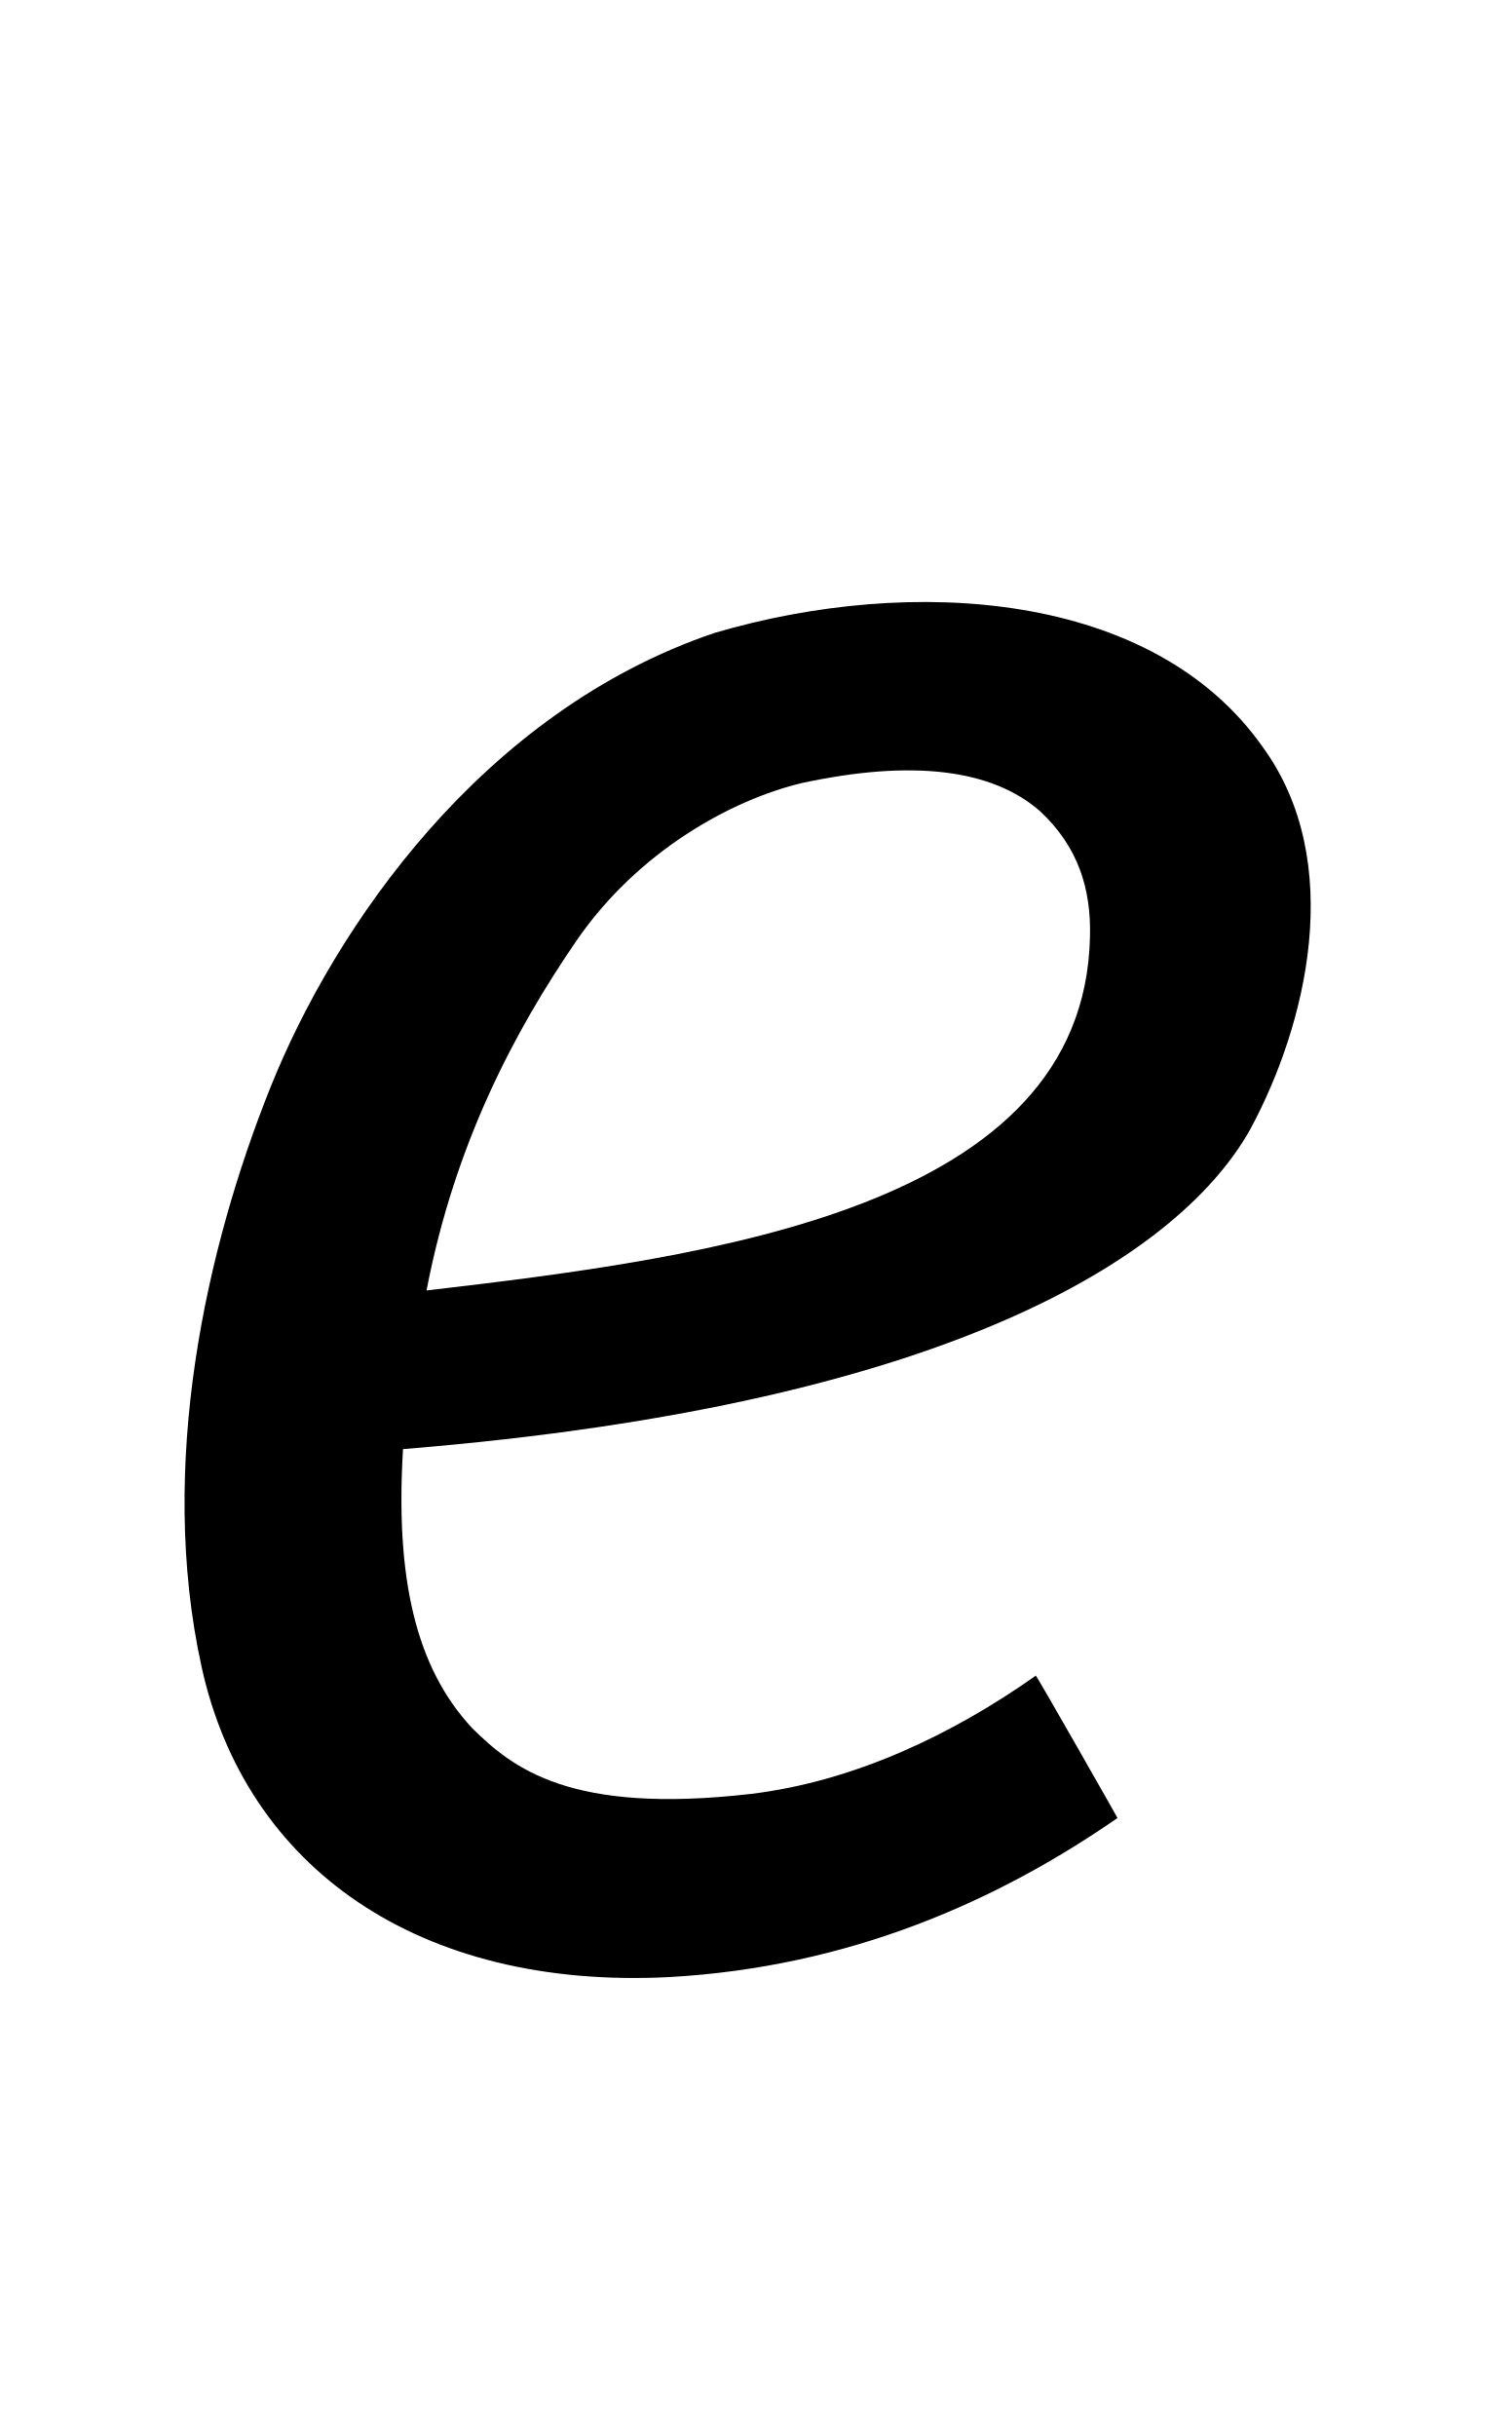
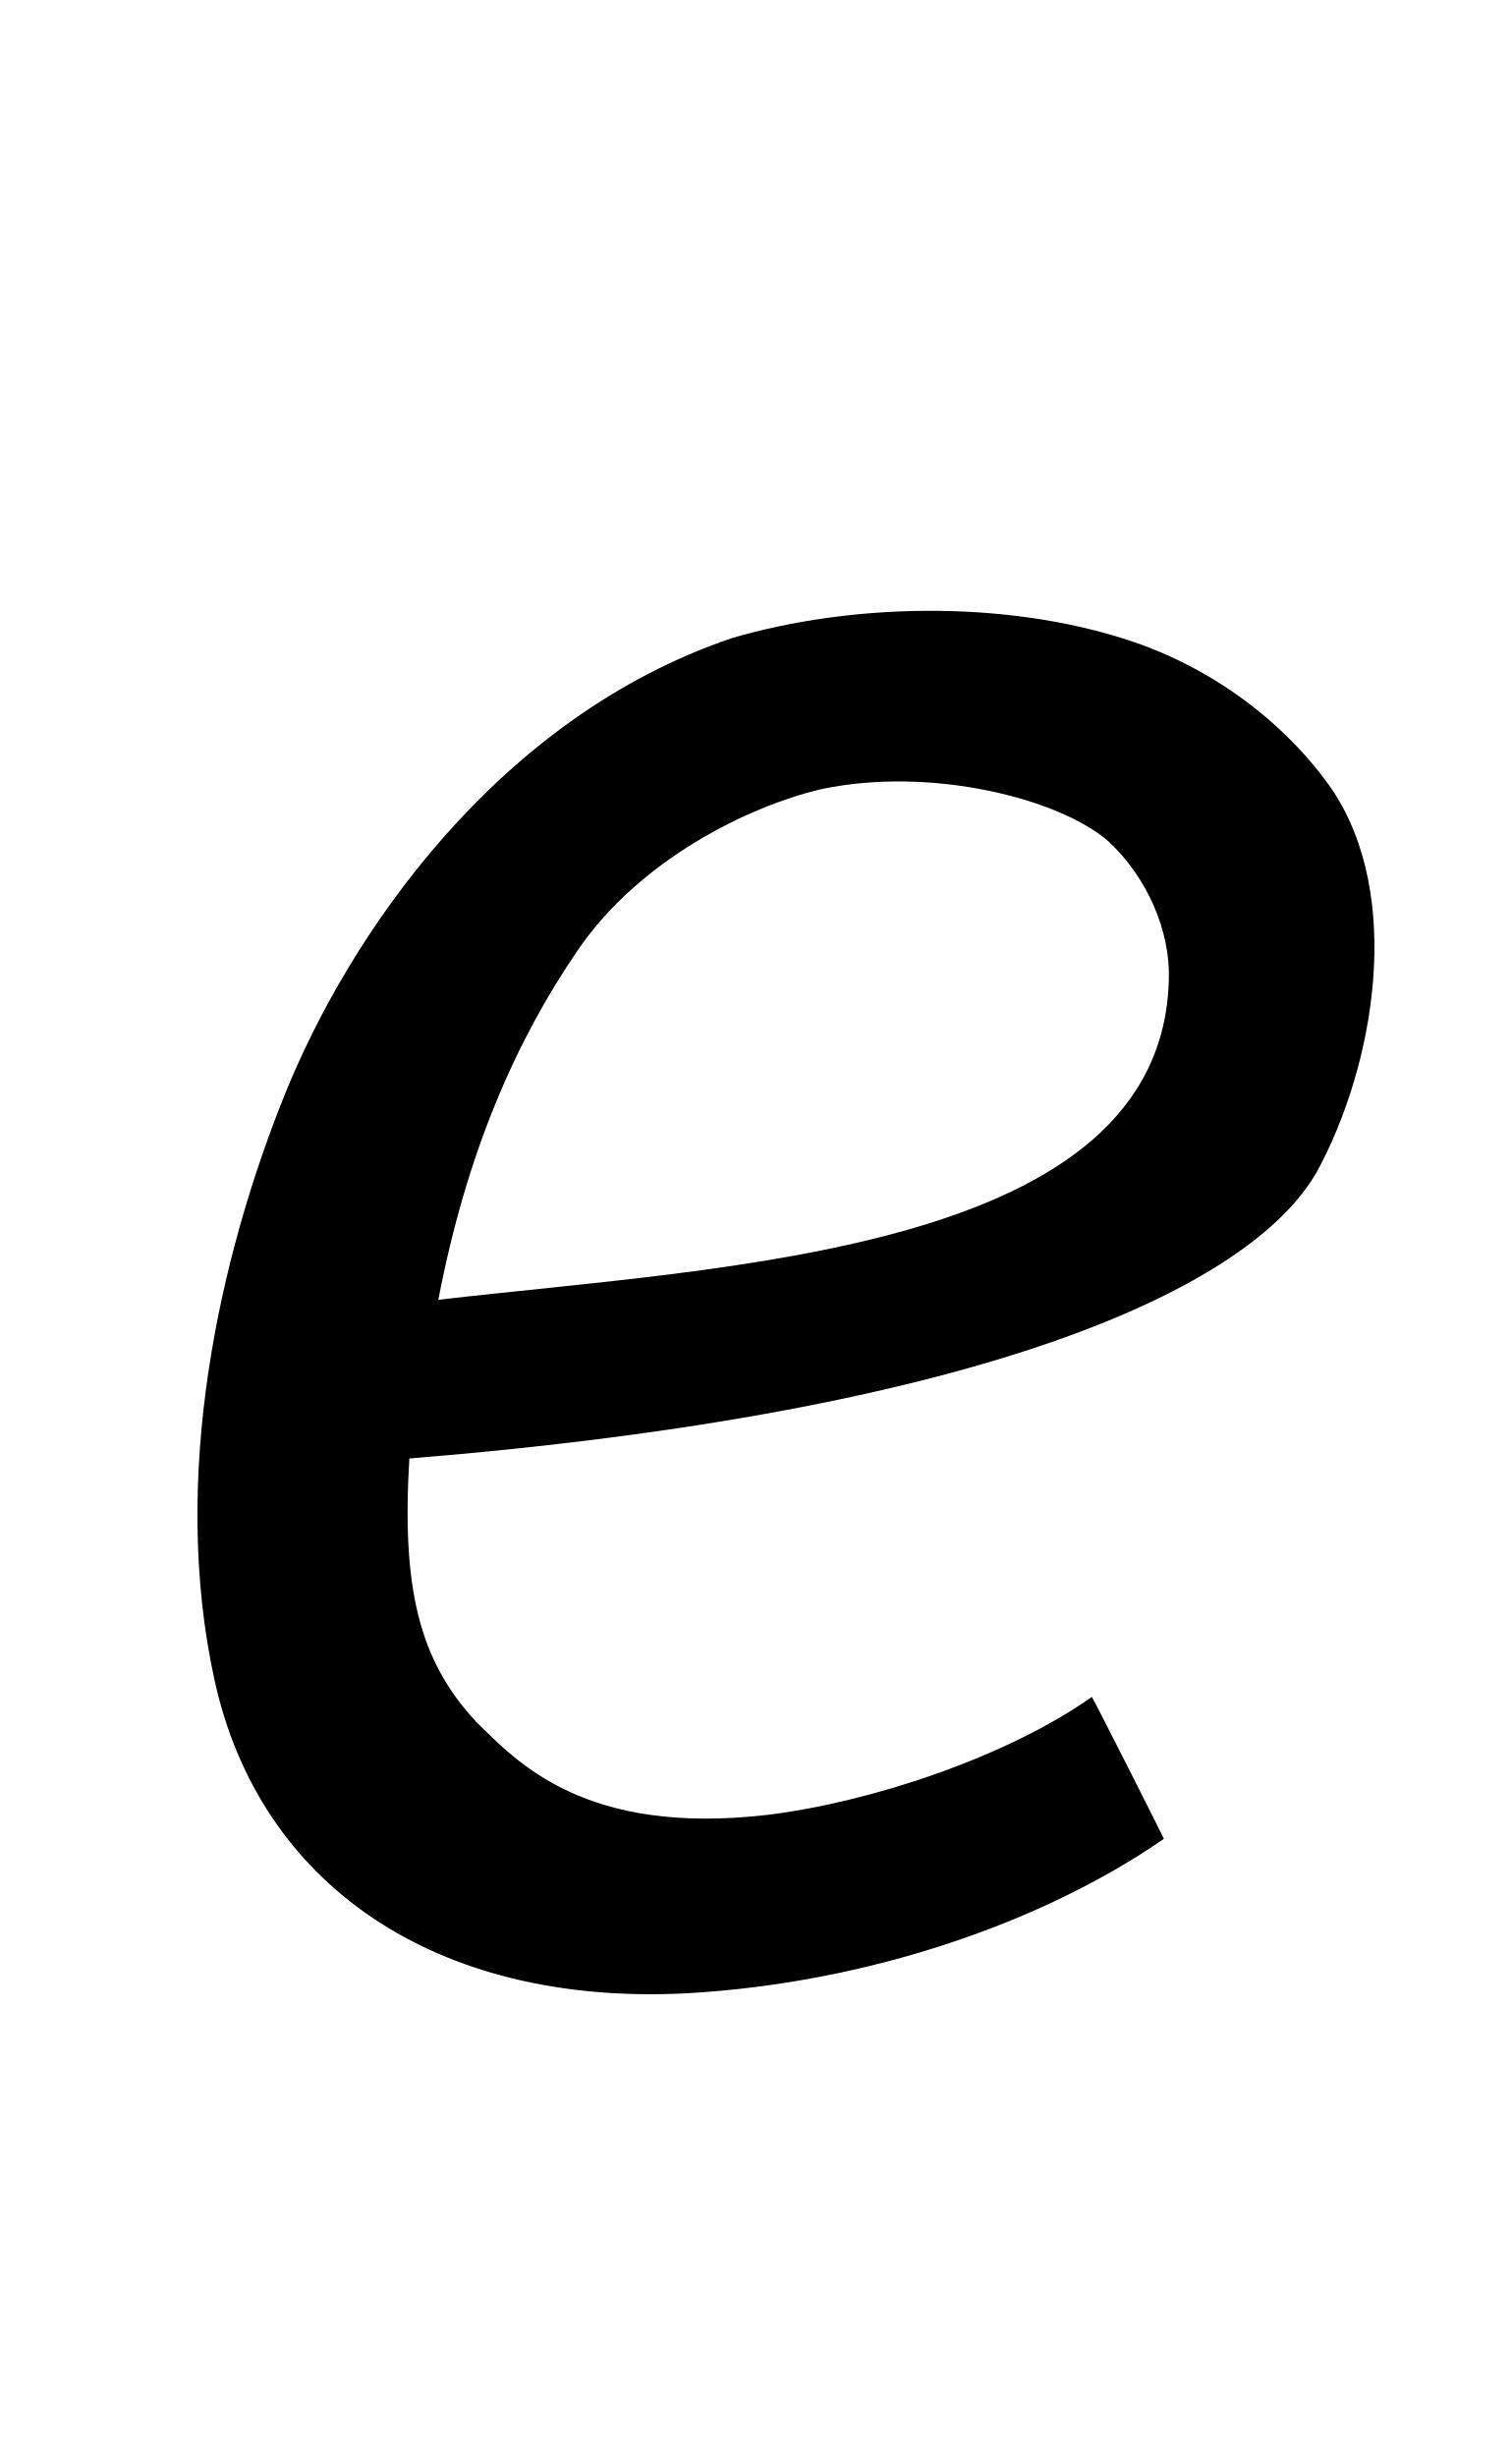
- <svg xmlns="http://www.w3.org/2000/svg" viewBox="0 0 1210 1950">
-   <path d="M 322.67,1160.00            C 316.50,1262.50 332.50,1334.50 378.00,1383.33              410.65,1415.53 456.67,1452.67 601.33,1436.00              683.33,1426.00 761.52,1389.18 829.33,1341.33              830.00,1341.33 895.33,1456.00 894.67,1455.33              799.33,1521.33 680.67,1574.67 535.33,1582.67              335.33,1592.67 196.67,1495.33 161.33,1334.00              126.00,1172.67 165.00,999.00 216.50,870.50              268.00,742.00 386.00,569.67 572.00,506.67              730.67,460.00 923.33,473.33 1011.00,598.00              1078.00,690.00 1046.00,820.67 1001.00,904.00              948.00,998.67 774.67,1123.33 322.67,1160.00 Z            M 461.33,753.33            C 412.00,825.33 364.04,915.68 341.50,1033.00              570.17,1006.33 868.00,967.33 872.67,750.00              873.71,712.06 863.50,678.00 832.67,649.33              794.00,615.50 730.00,608.00 642.67,626.67              586.00,640.00 510.67,681.33 461.33,753.33 Z" />
+ <svg xmlns="http://www.w3.org/2000/svg" viewBox="0 0 1200 1950">
+   <path d="M 325.00,1158.00            C 318.83,1260.50 332.50,1318.17 378.00,1367.00              410.65,1399.20 464.34,1457.67 609.00,1441.00              691.00,1431.00 799.02,1395.18 866.83,1347.33              867.50,1347.33 924.66,1460.67 924.00,1460.00              828.66,1526.00 689.67,1574.67 544.33,1582.67              344.33,1592.67 205.67,1495.33 170.33,1334.00              135.00,1172.67 174.00,999.00 225.50,870.50              277.00,742.00 395.00,569.67 581.00,506.67              674.62,479.13 795.98,475.93 895.00,508.00              963.79,530.28 1021.06,574.89 1057.00,626.00              1115.00,711.50 1091.00,846.17 1046.00,929.50              993.00,1024.17 777.00,1121.33 325.00,1158.00 Z            M 459.00,754.00            C 409.67,826.00 370.54,914.68 348.00,1032.00              576.67,1005.33 923.33,994.33 928.00,777.00              929.04,739.06 910.83,696.67 880.00,668.00              841.33,634.17 739.00,608.00 651.67,626.67              595.00,640.00 508.34,682.00 459.00,754.00 Z" />
</svg>
